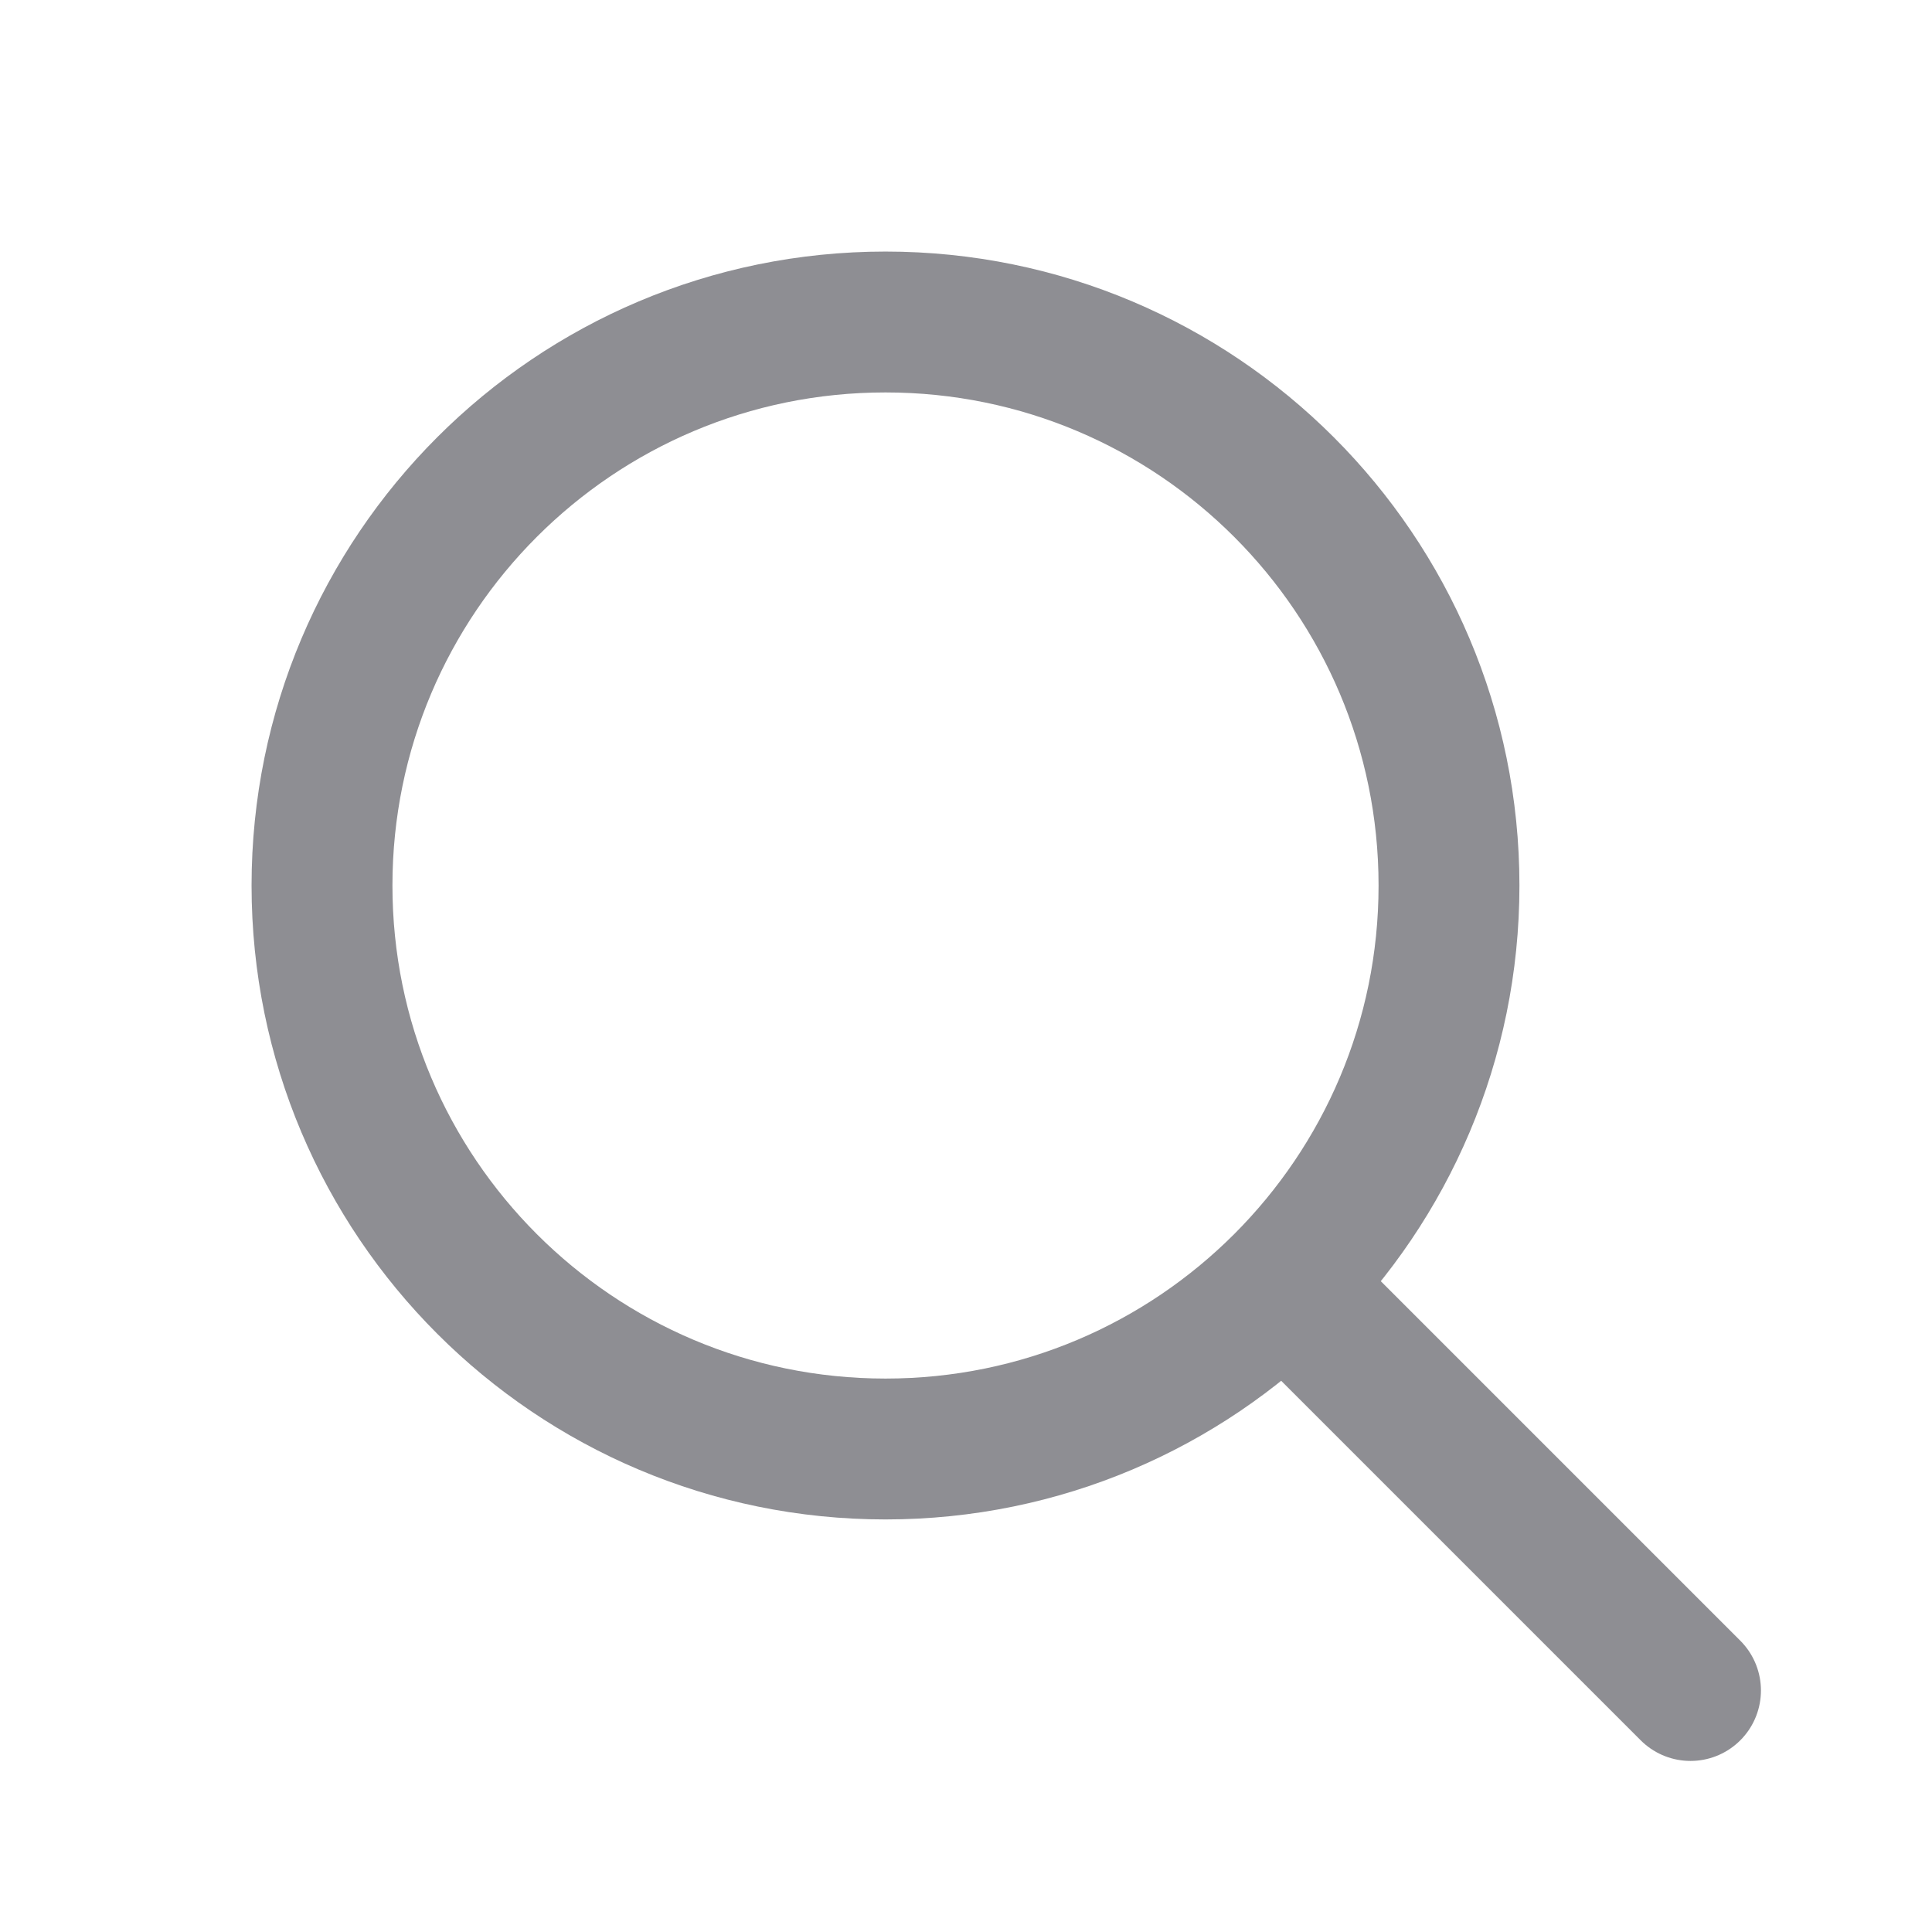
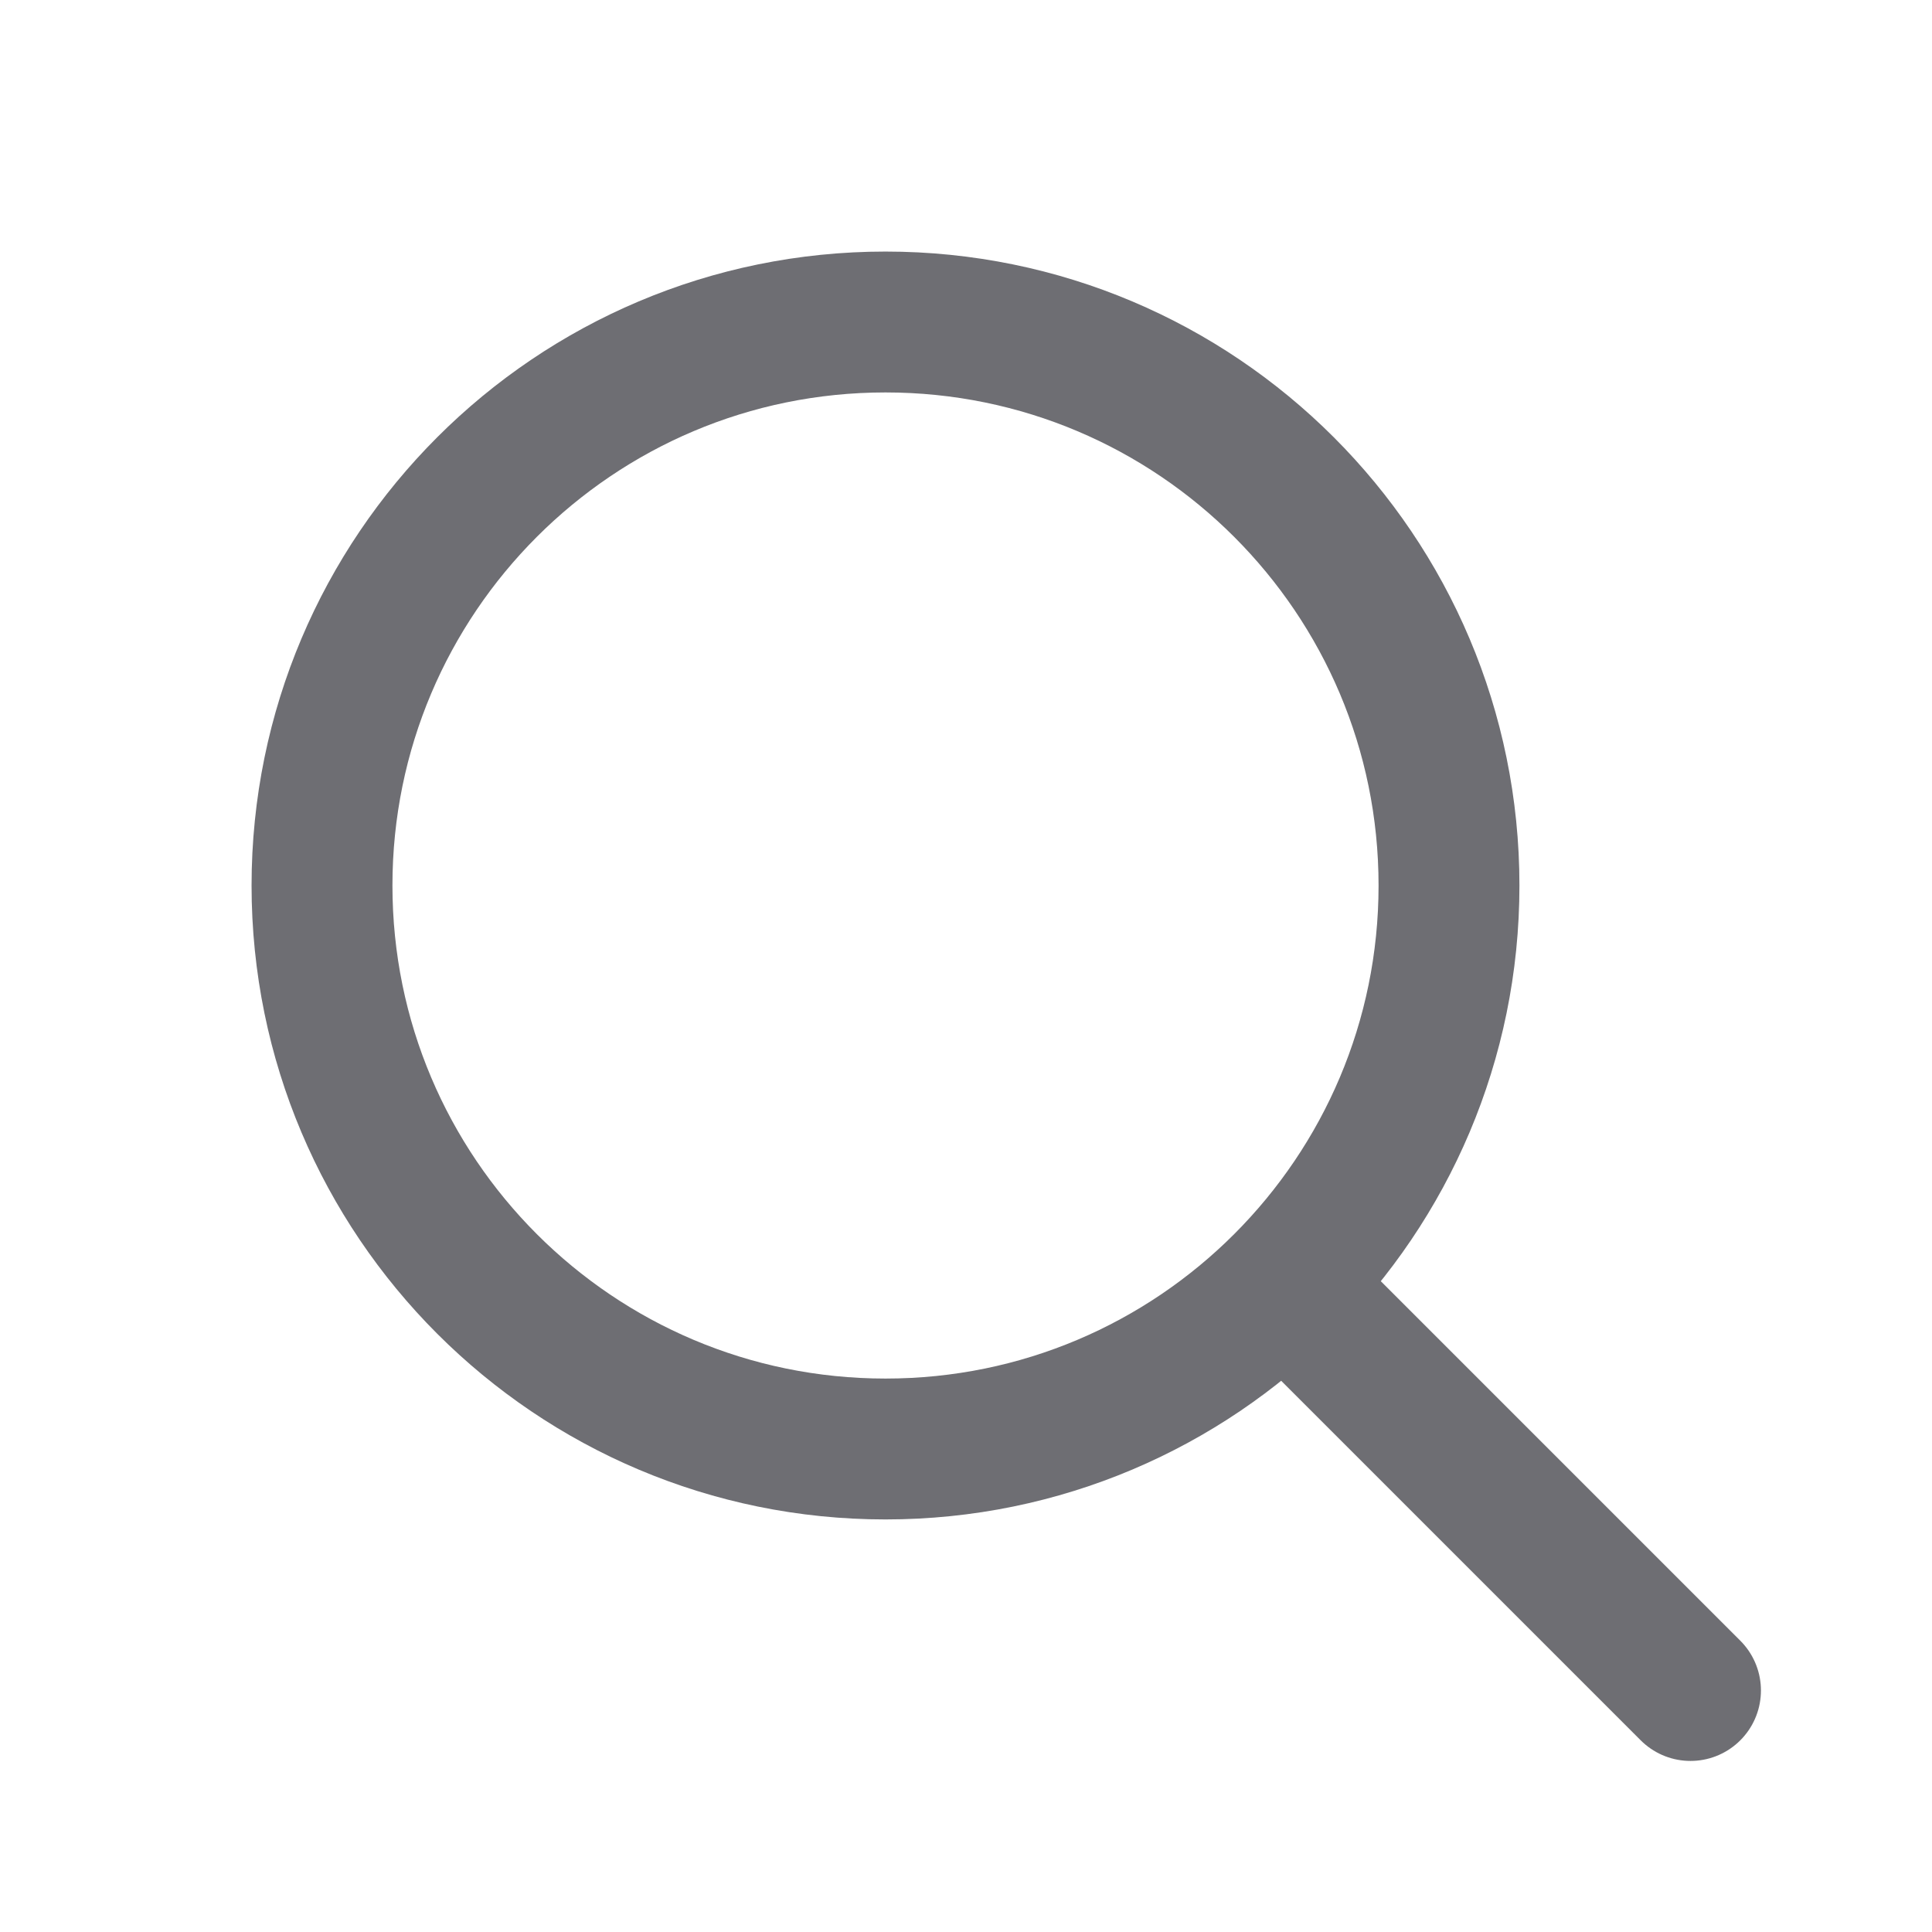
- <svg xmlns="http://www.w3.org/2000/svg" viewBox="0 0 24 24" width="24" height="24" fill="none" stroke="#8E8E93" stroke-width="1.75" stroke-linecap="round" stroke-linejoin="round">
+ <svg xmlns="http://www.w3.org/2000/svg" viewBox="0 0 24 24" width="24" height="24" fill="none" stroke="#6E6E73" stroke-width="1.75" stroke-linecap="round" stroke-linejoin="round">
  <circle cx="11" cy="11" r="7" />
  <path d="M16.2 16.2L21 21" />
</svg>
